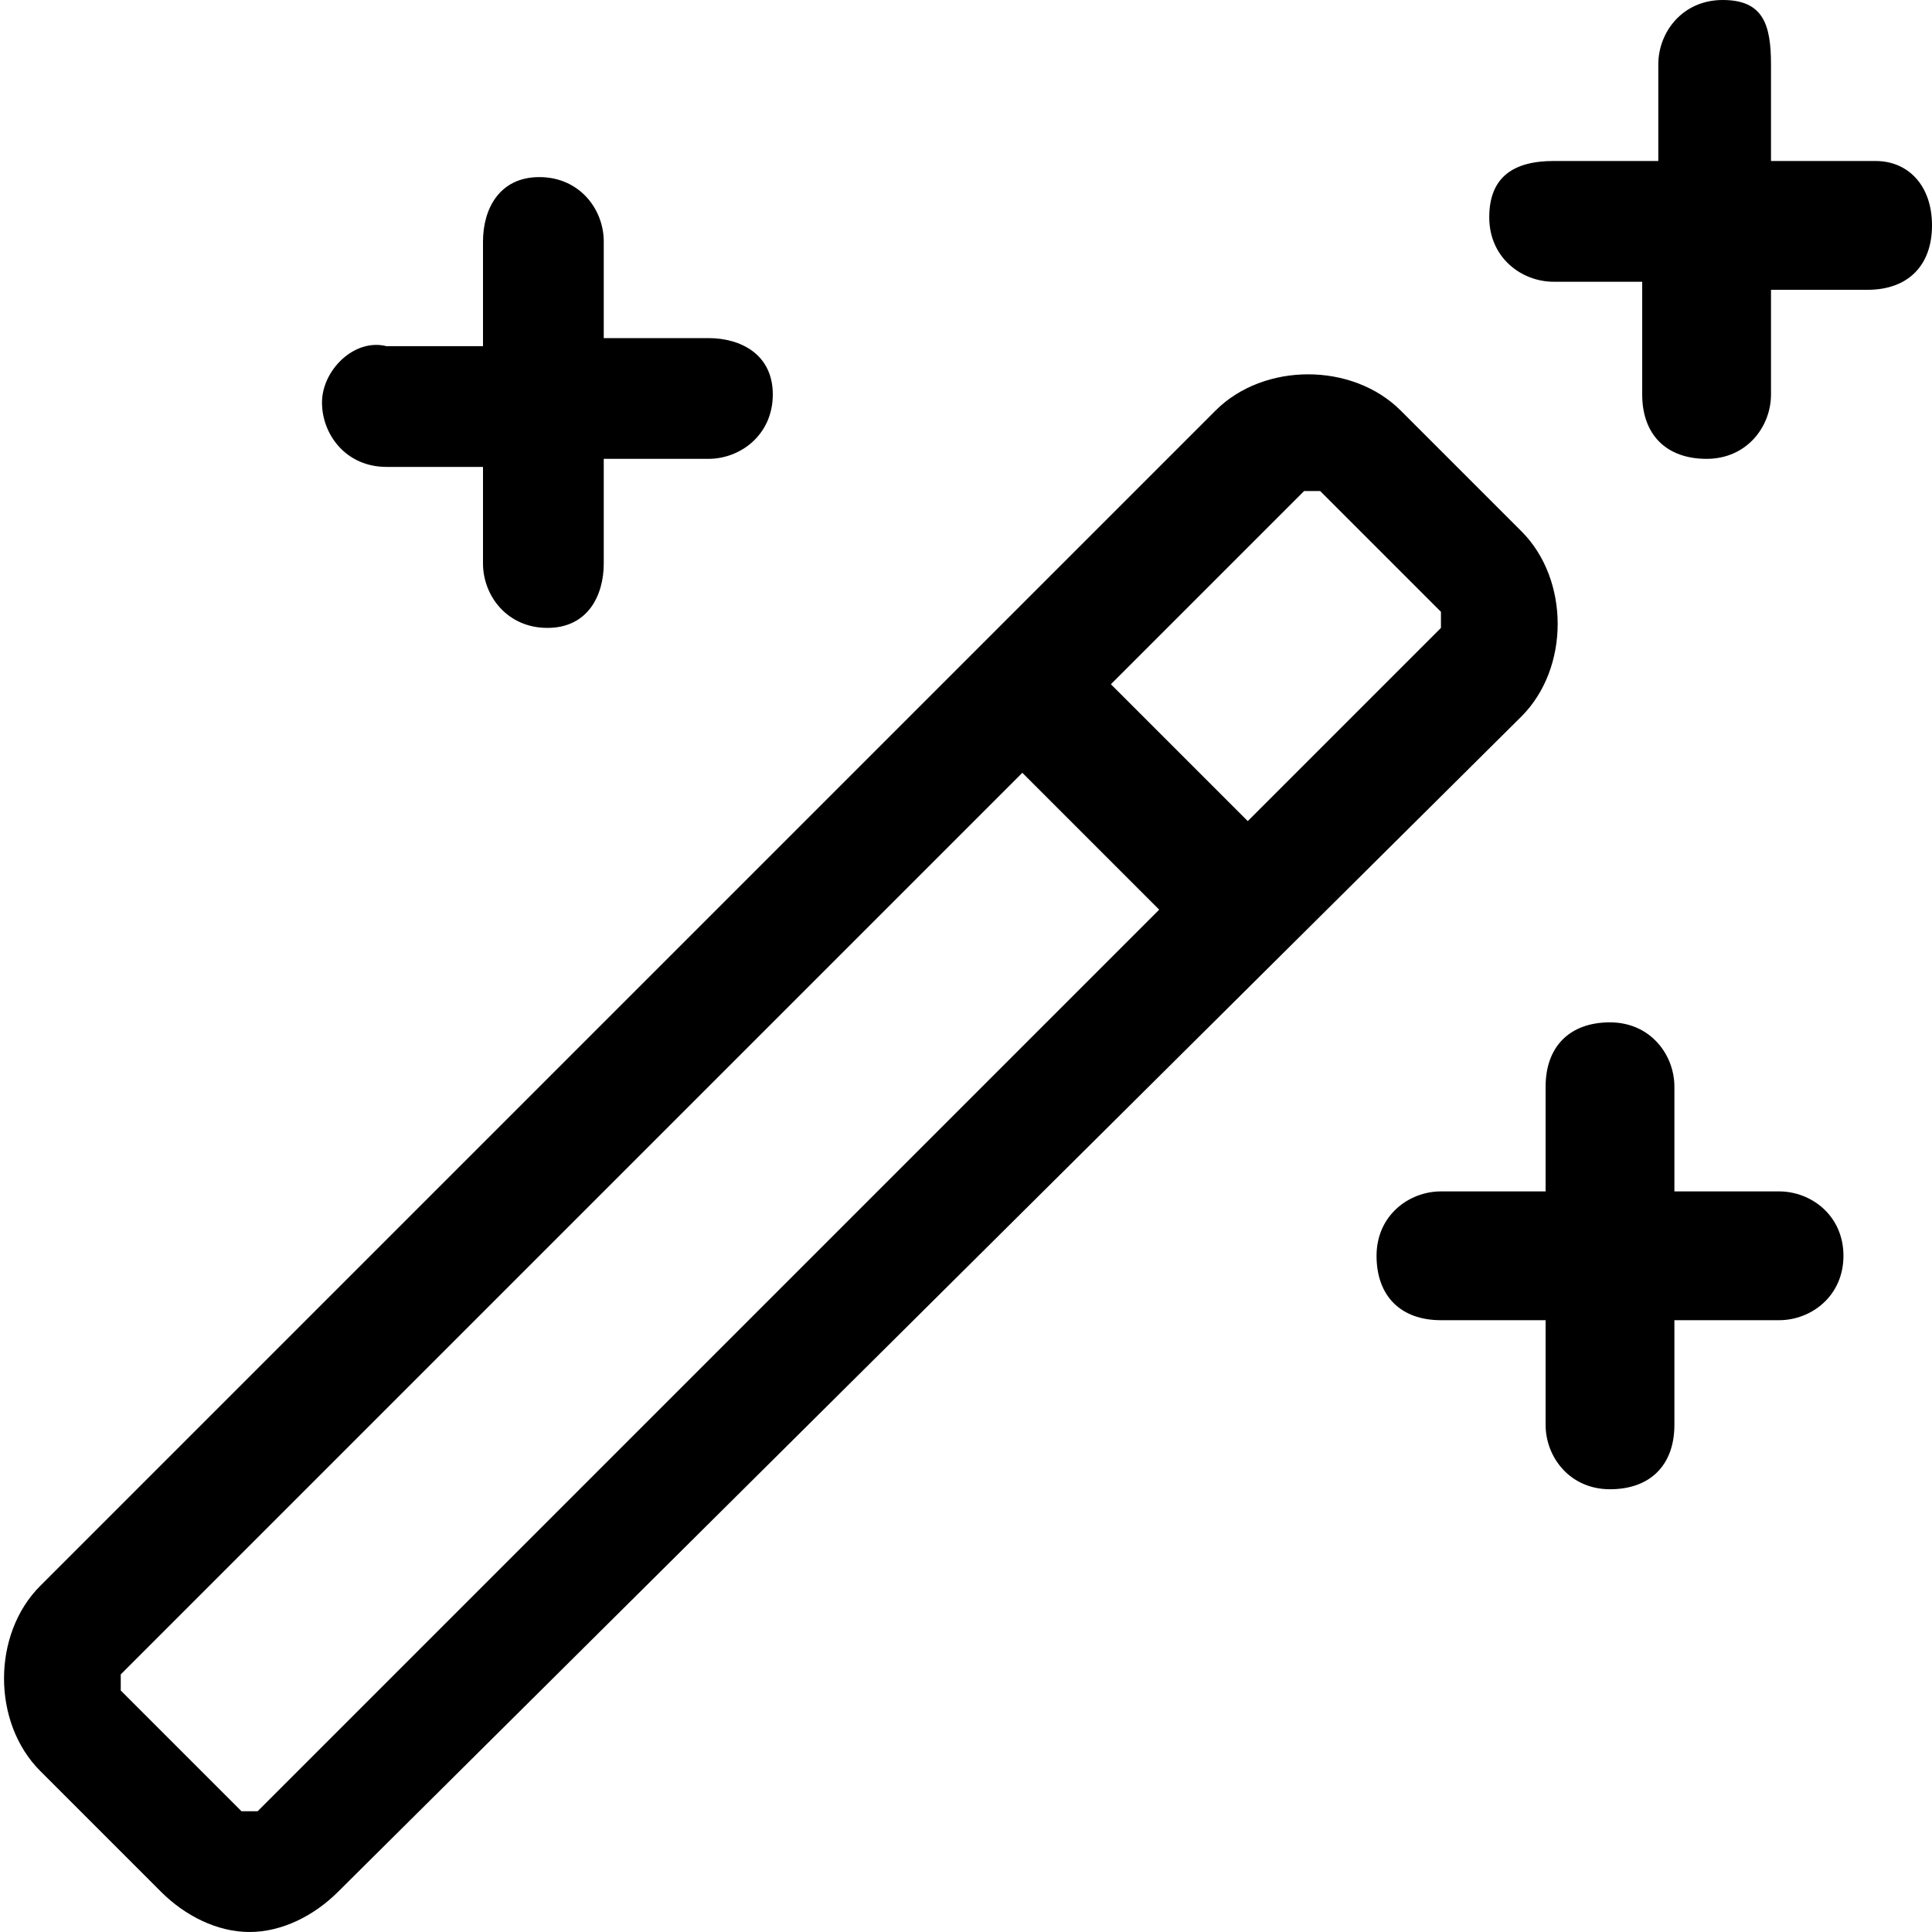
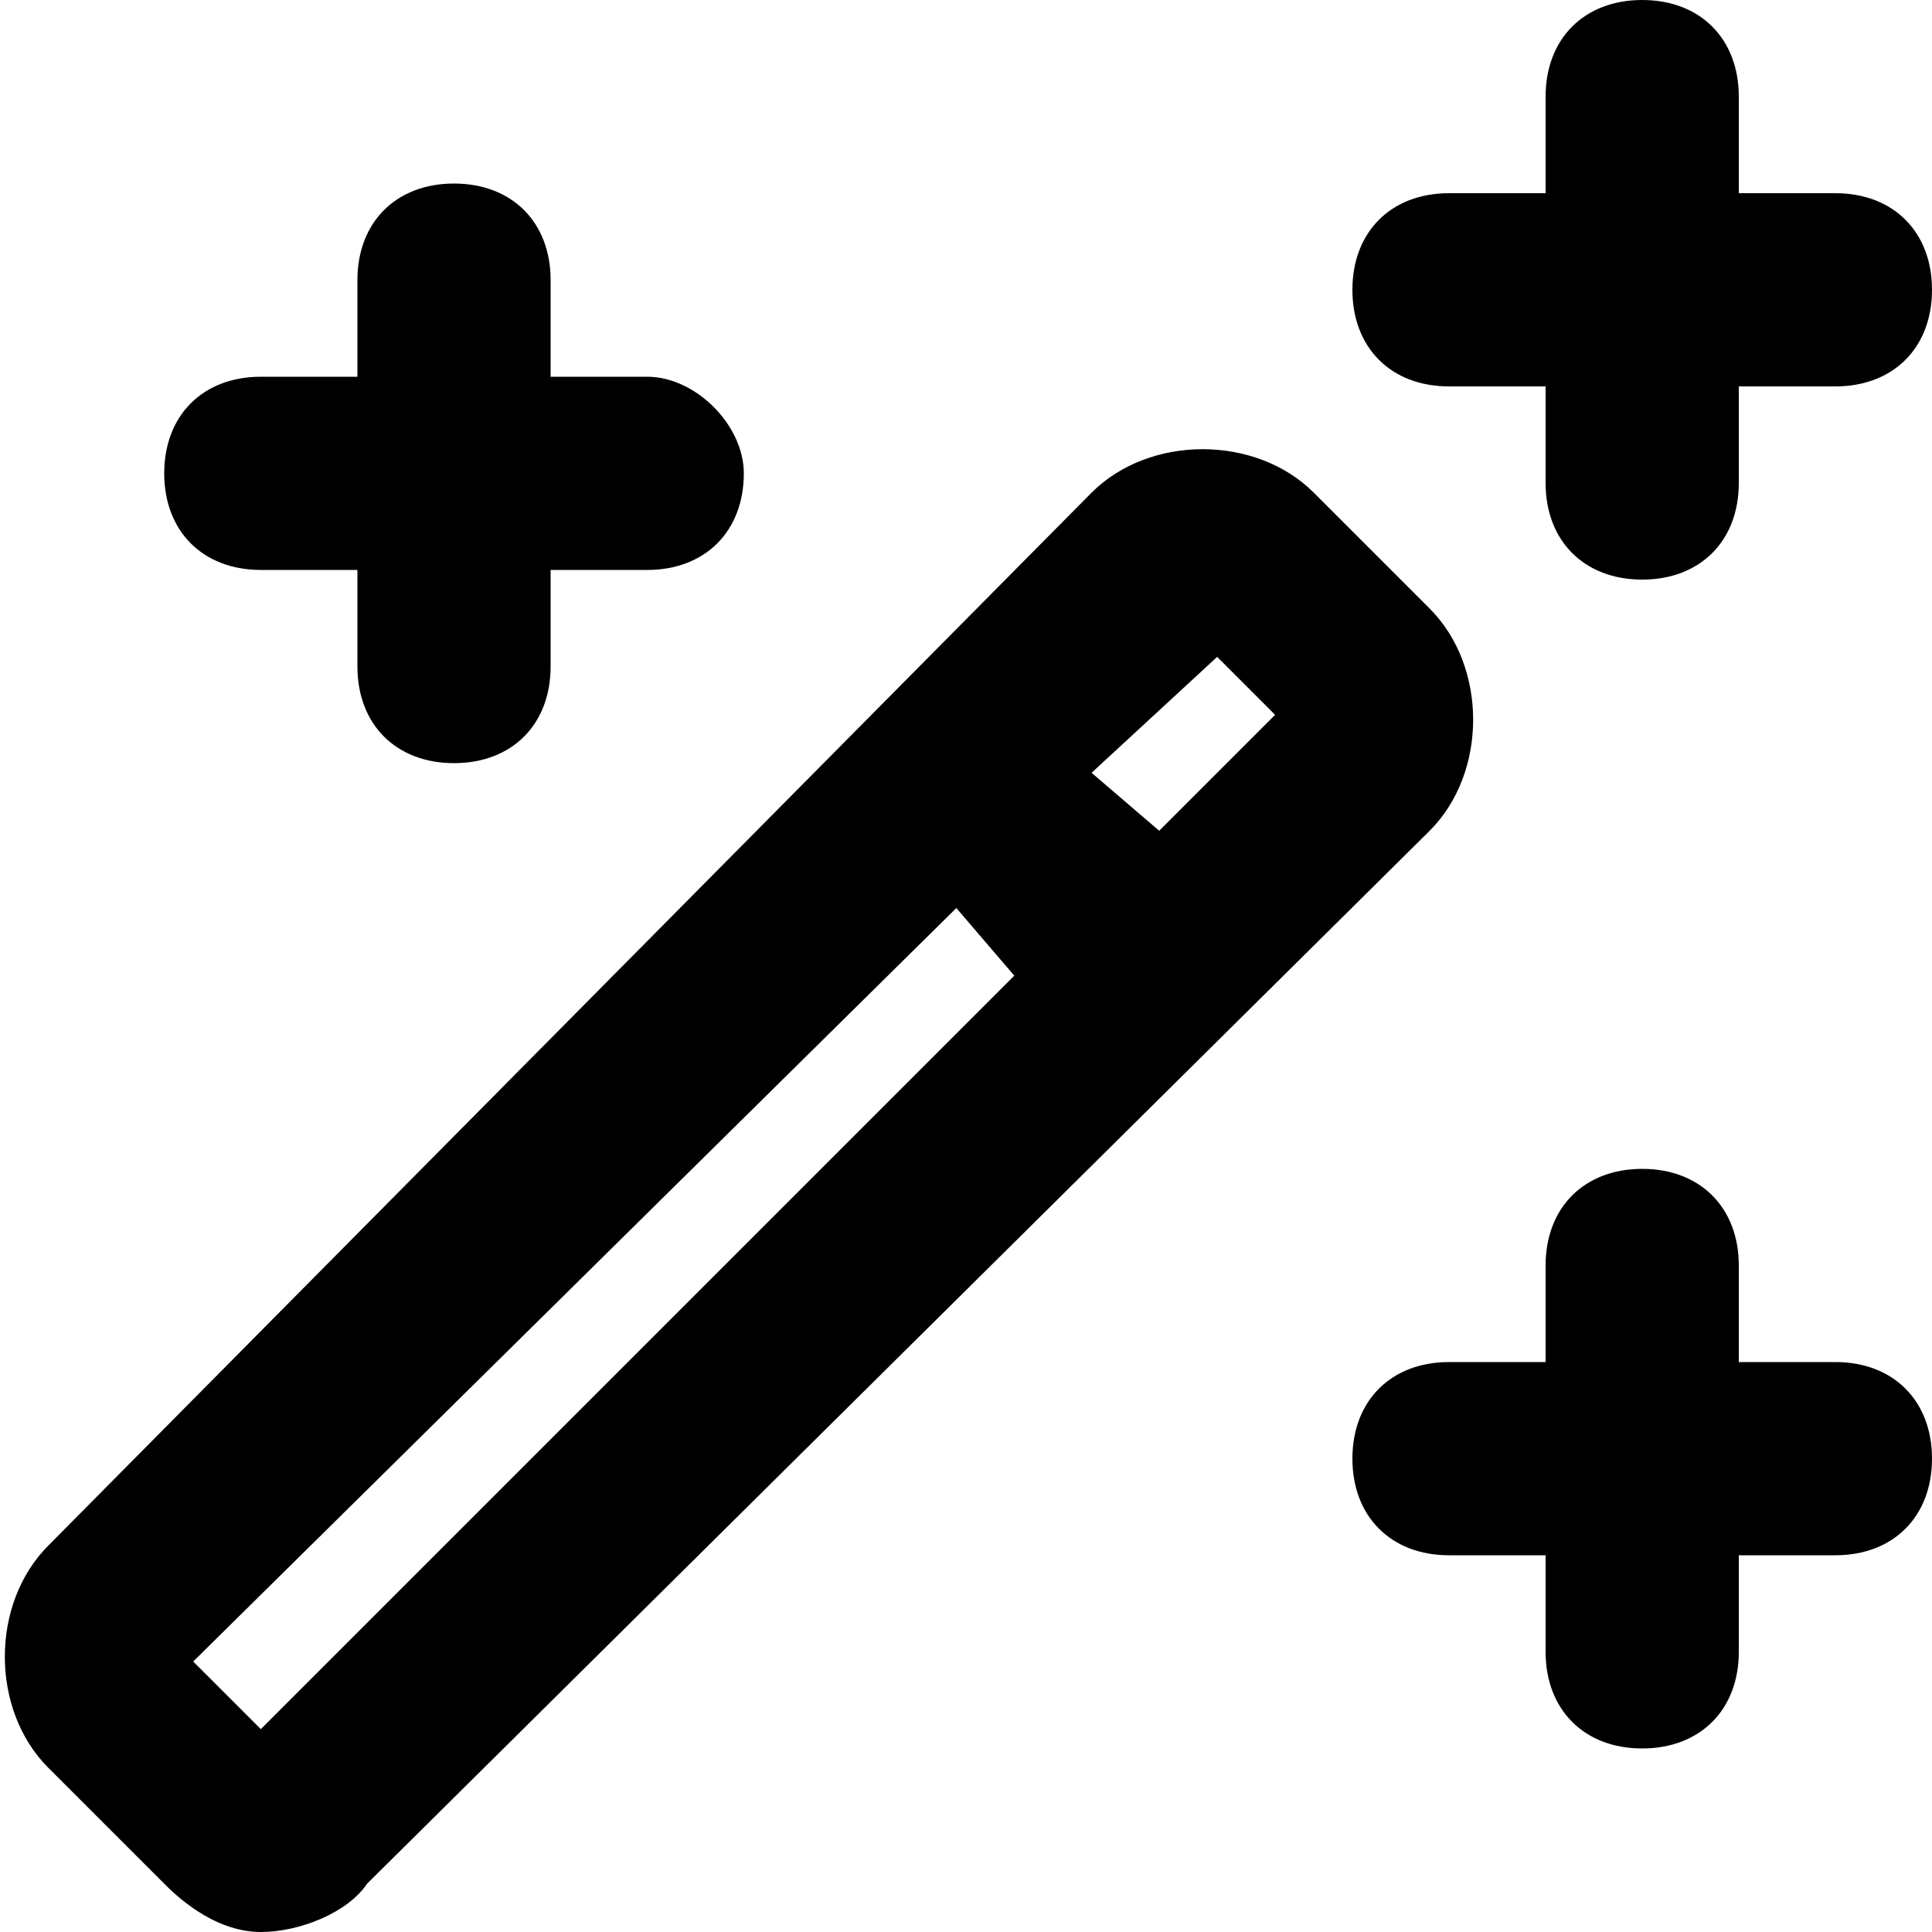
- <svg xmlns="http://www.w3.org/2000/svg" version="1.1" id="Layer_1" x="0px" y="0px" viewBox="0 0 24 24" style="enable-background:new 0 0 24 24;" xml:space="preserve">
+ <svg xmlns="http://www.w3.org/2000/svg" version="1.1" id="Layer_1" x="0px" y="0px" viewBox="0 0 20 20" style="enable-background:new 0 0 20 20;" xml:space="preserve">
  <g>
-     <path d="M0.5,19.7c-0.6,0.6-0.6,1.7,0,2.3L2,23.5C2.3,23.8,2.7,24,3.1,24c0.4,0,0.8-0.2,1.1-0.5L18.9,8.9c0.6-0.6,0.6-1.7,0-2.3   l-1.5-1.5c-0.6-0.6-1.7-0.6-2.3,0L0.5,19.7z M3.2,22.5c0,0-0.1,0-0.2,0l-1.5-1.5c0,0,0-0.1,0-0.2L12.7,9.6l1.7,1.7L3.2,22.5z    M17.9,7.8l-2.4,2.4l-1.7-1.7l2.4-2.4h0.2l1.5,1.5C17.9,7.7,17.9,7.8,17.9,7.8z M19.3,3.5c-0.4,0-0.8-0.3-0.8-0.8S18.8,2,19.3,2   h1.3V0.8c0-0.4,0.3-0.8,0.8-0.8S22,0.3,22,0.8V2h1.3C23.7,2,24,2.3,24,2.8s-0.3,0.8-0.8,0.8H22v1.3c0,0.4-0.3,0.8-0.8,0.8   s-0.8-0.3-0.8-0.8V3.5H19.3z M8.8,4.2H7.5V3c0-0.4-0.3-0.8-0.8-0.8S6,2.6,6,3v1.3H4.8C4.4,4.2,4,4.6,4,5s0.3,0.8,0.8,0.8H6V7   c0,0.4,0.3,0.8,0.8,0.8S7.5,7.4,7.5,7V5.7h1.3c0.4,0,0.8-0.3,0.8-0.8S9.2,4.2,8.8,4.2z M22.1,14.8h-1.3v-1.3c0-0.4-0.3-0.8-0.8-0.8   s-0.8,0.3-0.8,0.8v1.3h-1.3c-0.4,0-0.8,0.3-0.8,0.8s0.3,0.8,0.8,0.8h1.3v1.3c0,0.4,0.3,0.8,0.8,0.8s0.8-0.3,0.8-0.8v-1.3h1.3   c0.4,0,0.8-0.3,0.8-0.8S22.5,14.8,22.1,14.8z" />
+     <path d="M14.8,6.3l-1.2-1.2c-0.6-0.6-1.7-0.6-2.3,0L0.5,16c-0.6,0.6-0.6,1.7,0,2.3l1.2,1.2c0.1,0.1,0.5,0.5,1,0.5   c0.4,0,0.9-0.2,1.1-0.5l11-10.9C15.4,8,15.4,6.9,14.8,6.3z M10.5,10.1l-7.8,7.8L2,17.2l7.9-7.8L10.5,10.1z M12.6,6.8l0.6,0.6   l-1.2,1.2L11.3,8L12.6,6.8z M20,15.1c0,0.6-0.4,1-1,1h-1v1c0,0.6-0.4,1-1,1s-1-0.4-1-1v-1h-1c-0.6,0-1-0.4-1-1s0.4-1,1-1h1v-1   c0-0.6,0.4-1,1-1s1,0.4,1,1v1h1C19.6,14.1,20,14.5,20,15.1z M7.7,4.9c0,0.6-0.4,1-1,1h-1v1c0,0.6-0.4,1-1,1s-1-0.4-1-1v-1h-1   c-0.6,0-1-0.4-1-1s0.4-1,1-1h1v-1c0-0.6,0.4-1,1-1s1,0.4,1,1v1h1C7.2,3.9,7.7,4.4,7.7,4.9z M20,3c0,0.6-0.4,1-1,1h-1v1   c0,0.6-0.4,1-1,1s-1-0.4-1-1V4h-1c-0.6,0-1-0.4-1-1s0.4-1,1-1h1V1c0-0.6,0.4-1,1-1s1,0.4,1,1v1h1C19.6,2,20,2.4,20,3z" />
  </g>
</svg>
